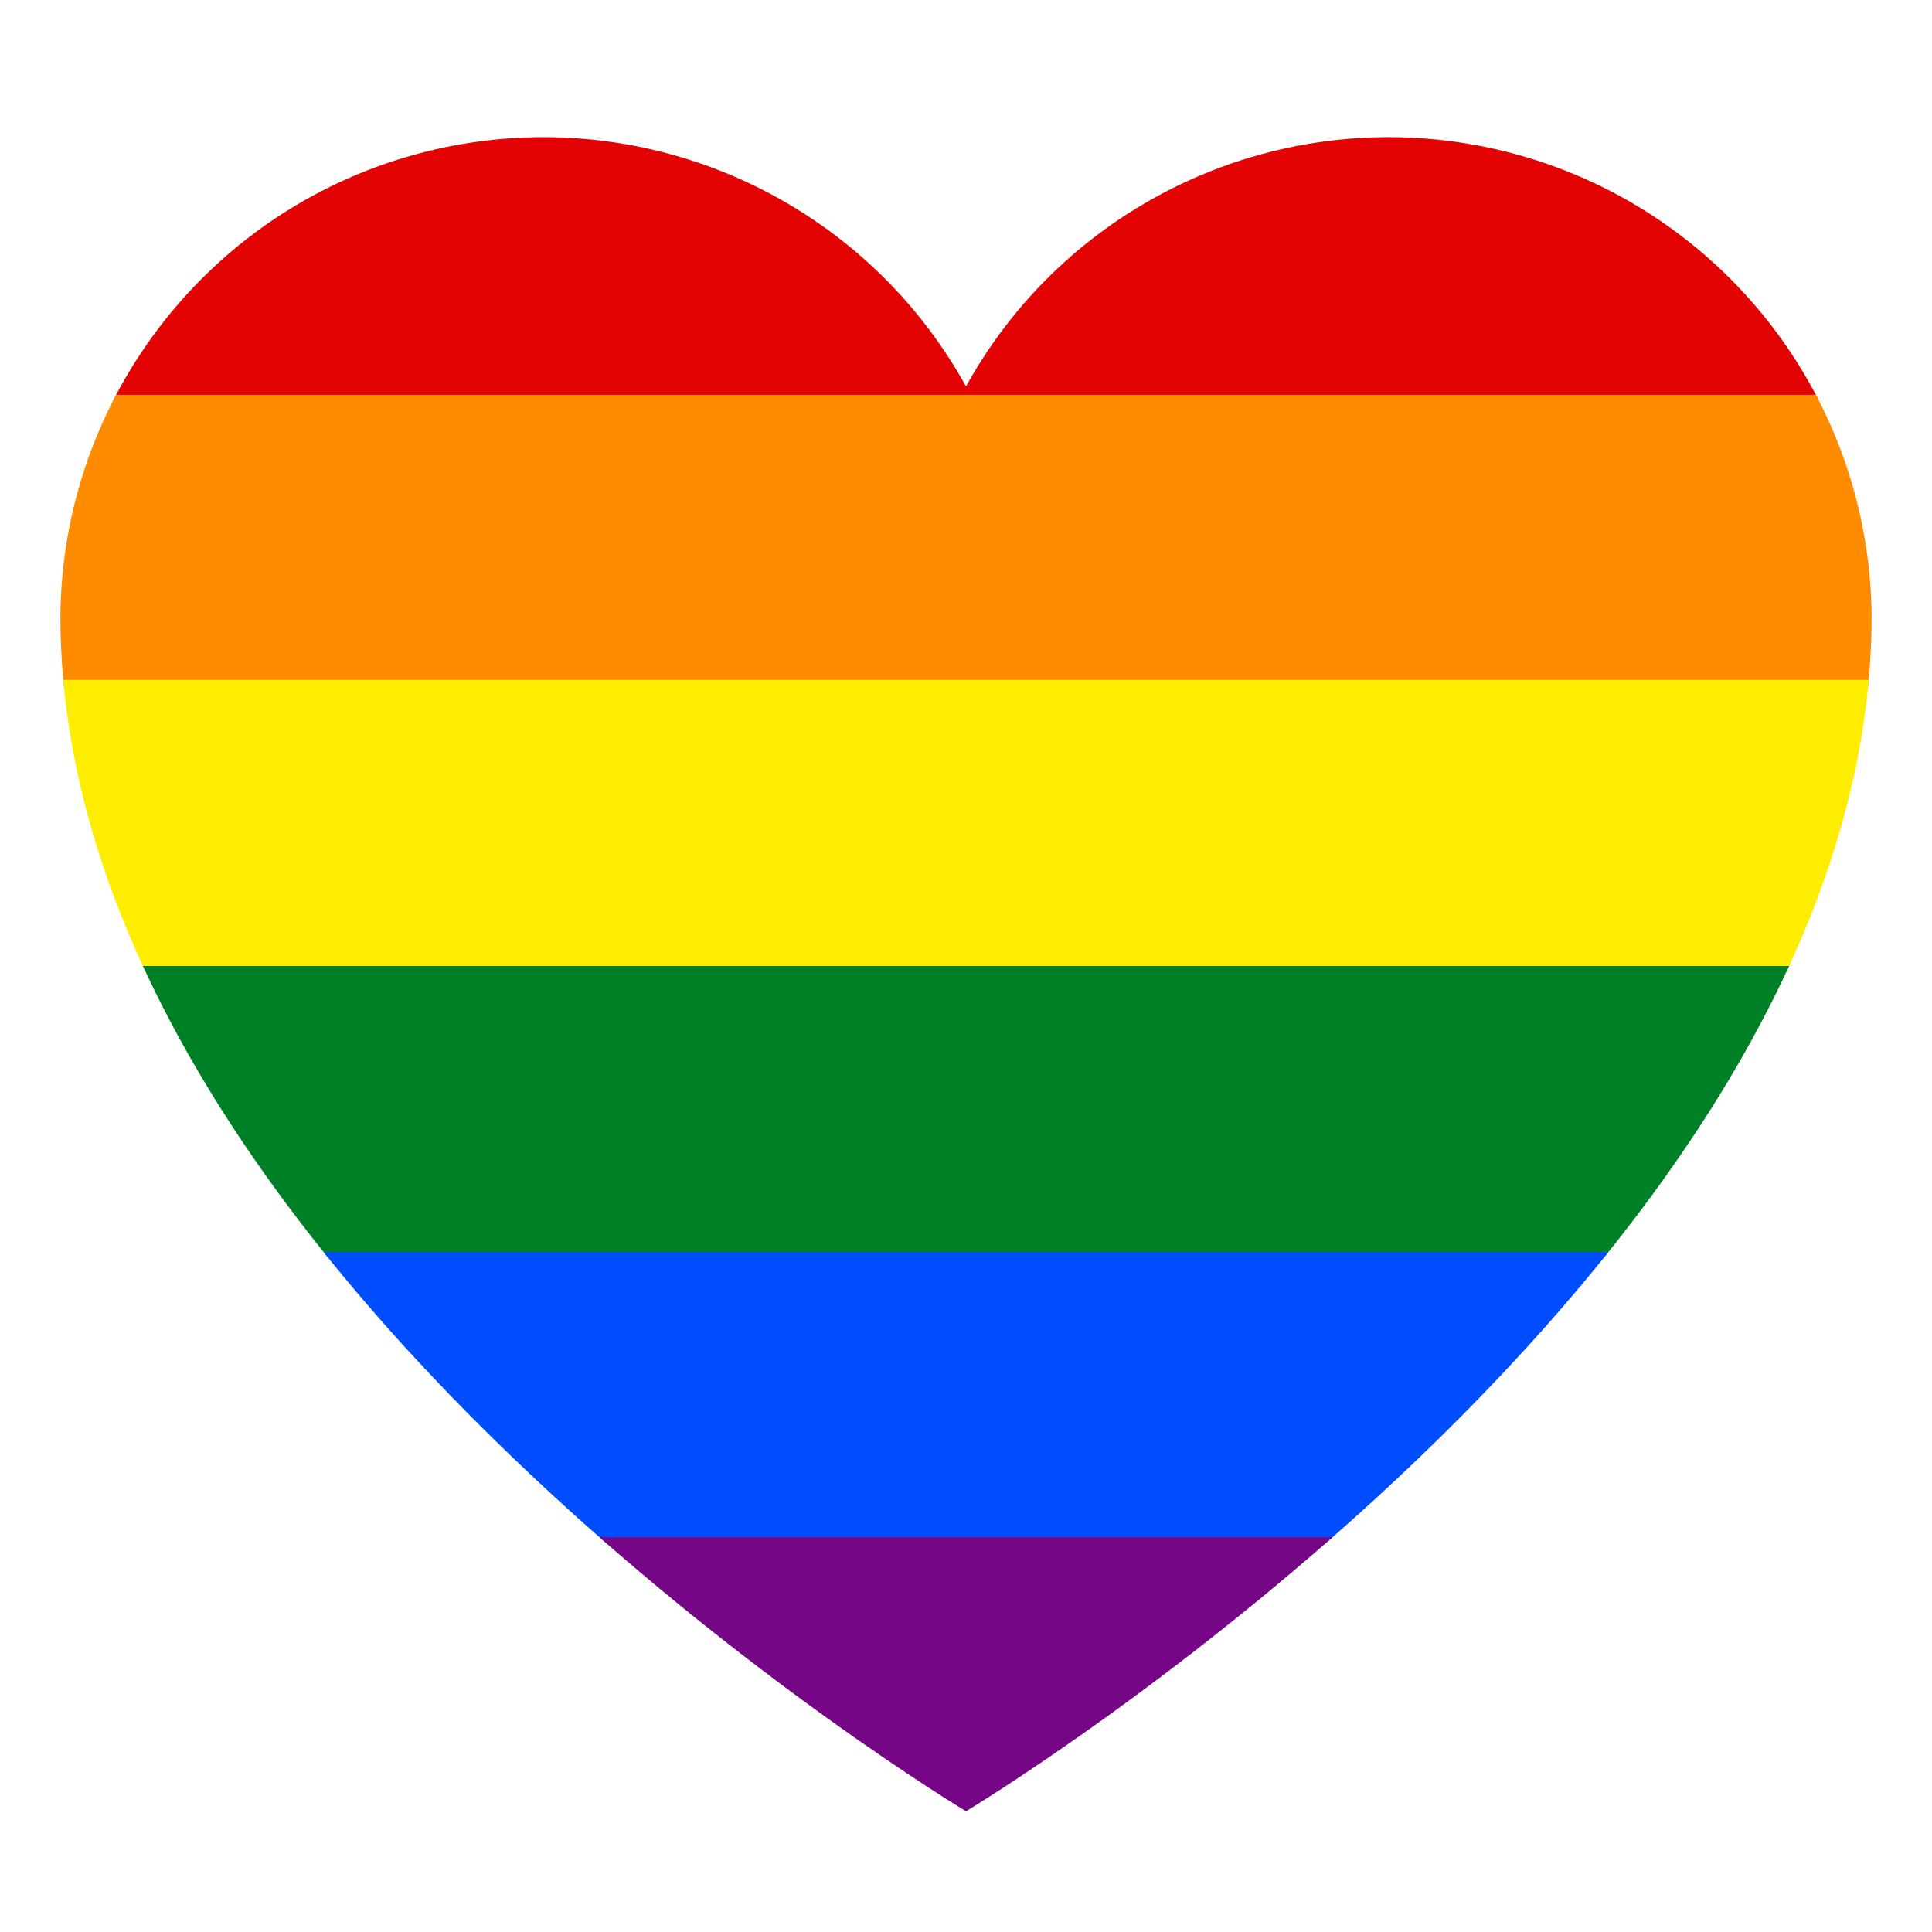
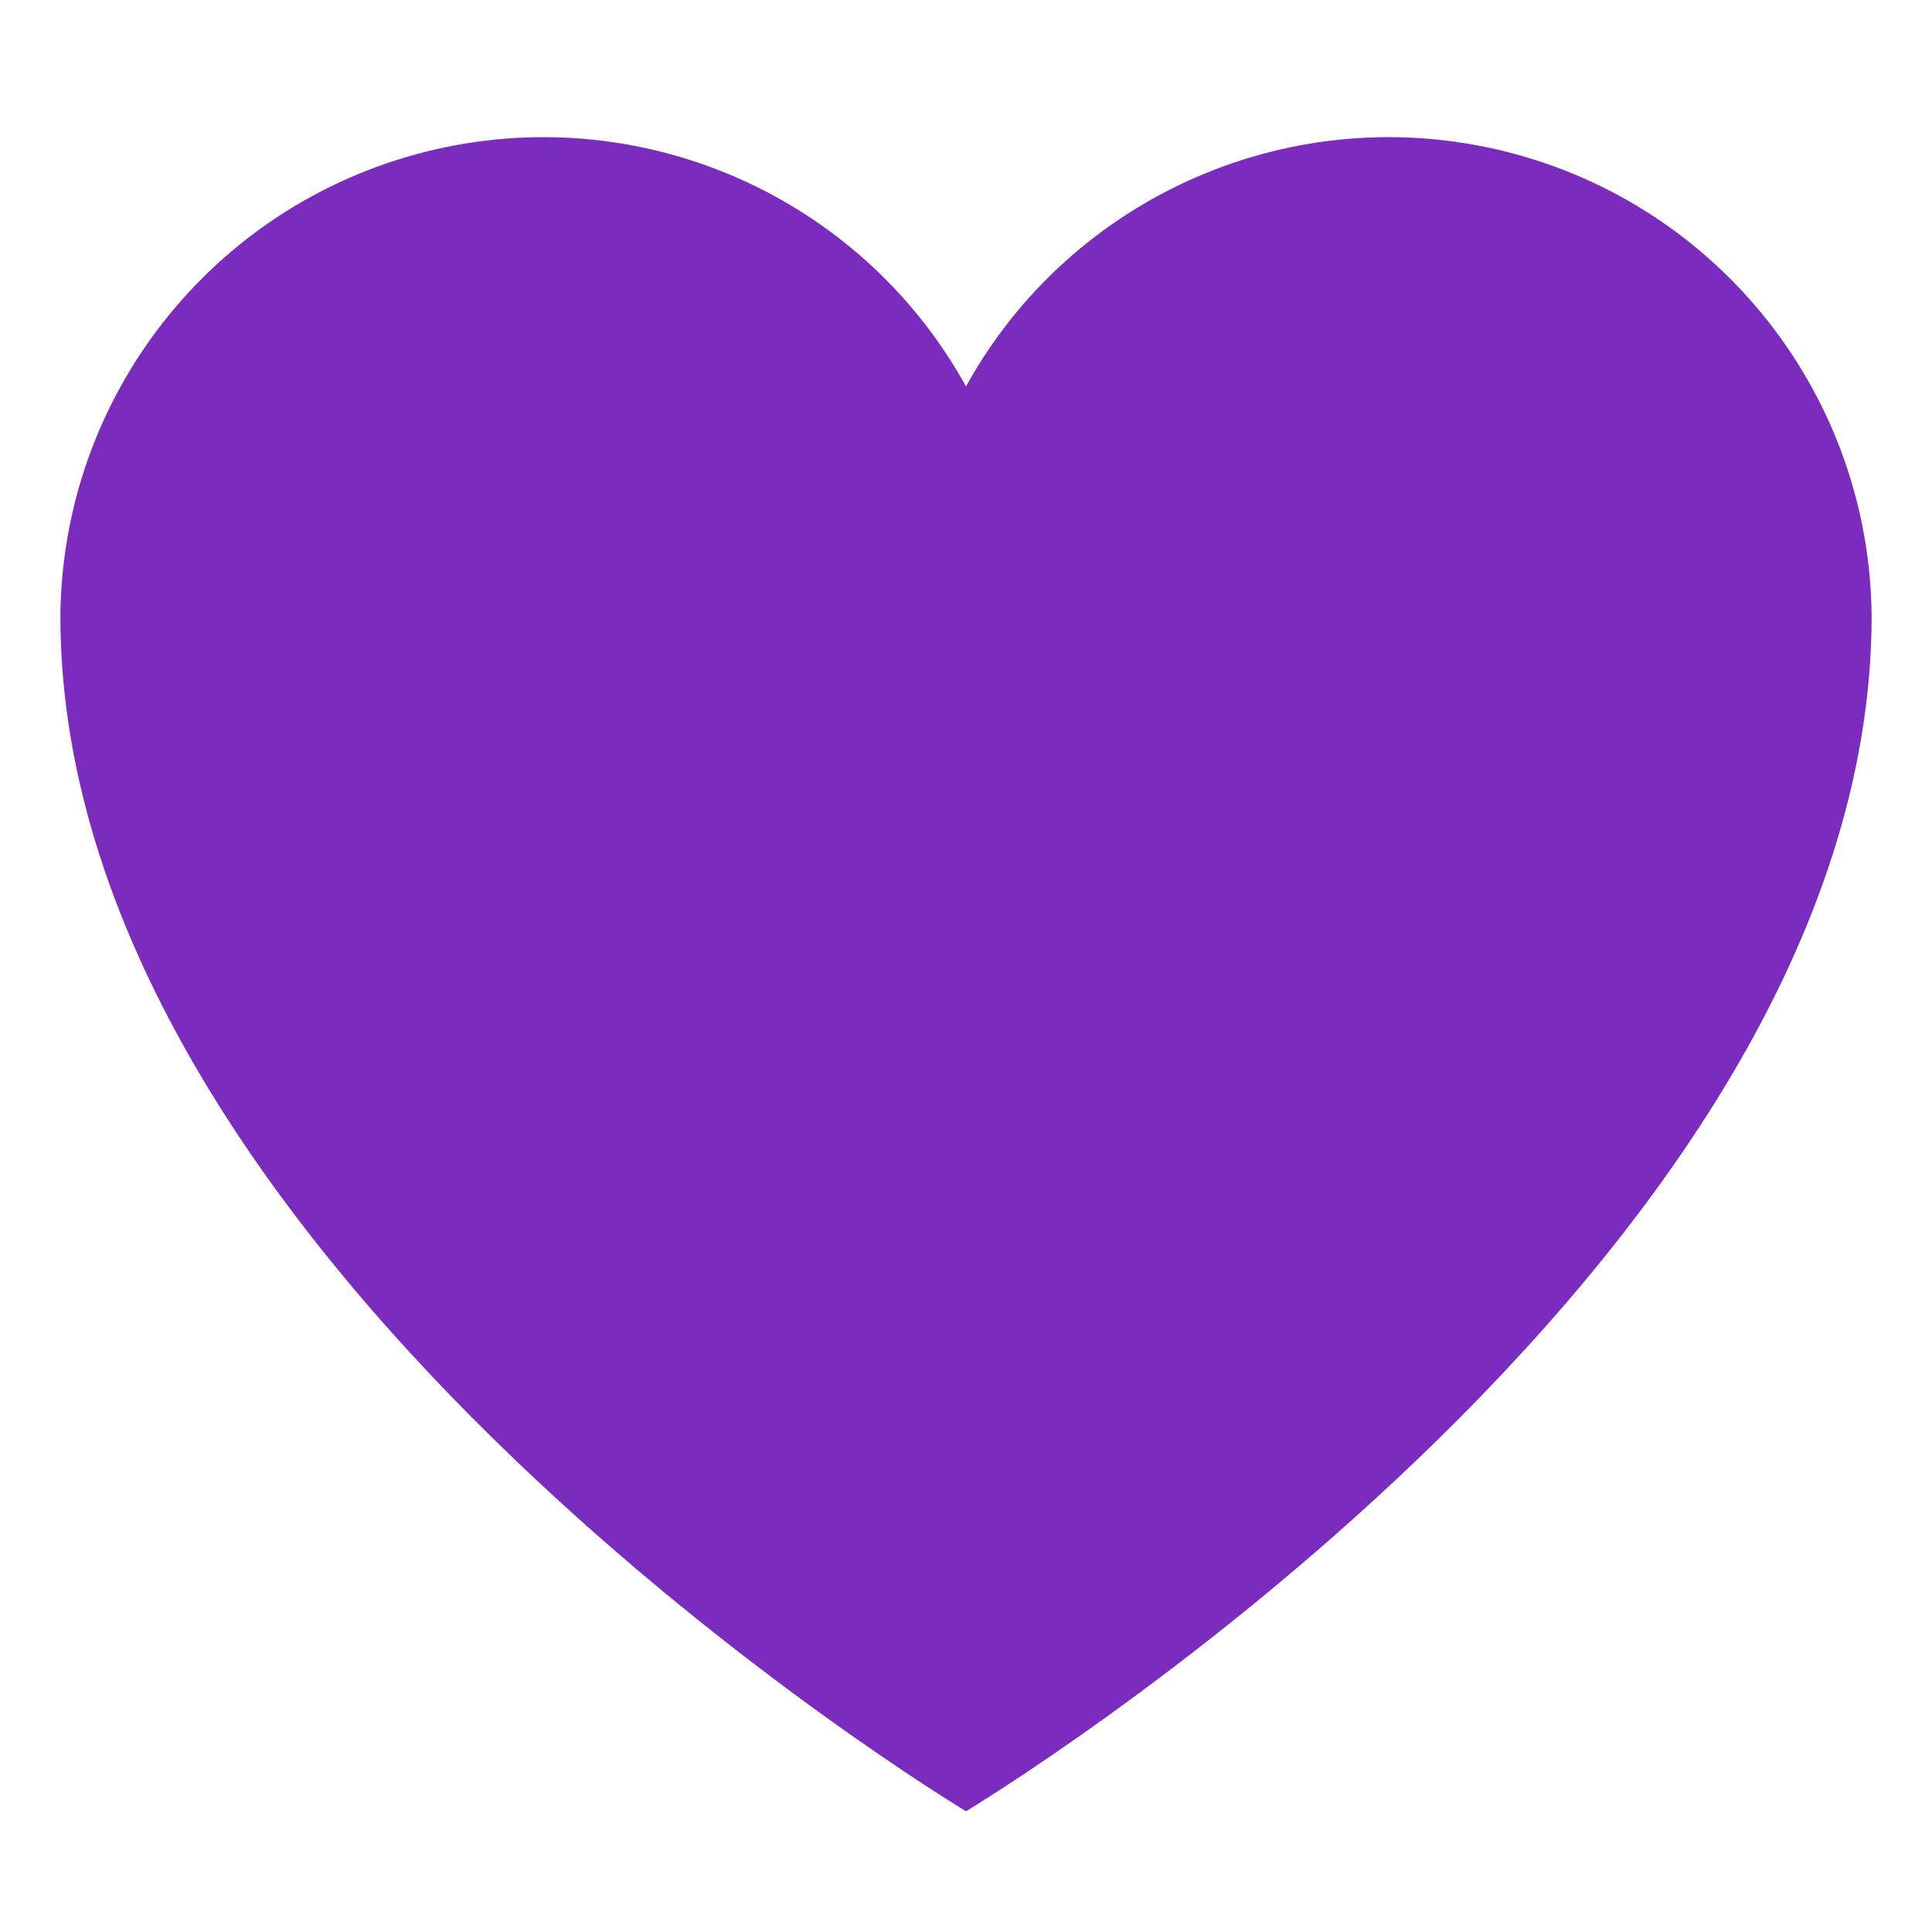
<svg xmlns="http://www.w3.org/2000/svg" viewBox="3 3.5 16 16">
  <defs>
    <clipPath id="h">
      <path d="M11 18.5S3.5 14 3.5 8.6A4 4 0 0 1 11 6.7a4 4 0 0 1 7.5 1.9C18.5 14 11 18.5 11 18.5z" />
    </clipPath>
  </defs>
  <g clip-path="url(#h)">
-     <rect x="3" y="4.40" width="16" height="2.42" fill="#E40303" />
-     <rect x="3" y="6.77" width="16" height="2.42" fill="#FF8C00" />
-     <rect x="3" y="9.13" width="16" height="2.42" fill="#FFED00" />
-     <rect x="3" y="11.50" width="16" height="2.42" fill="#008026" />
-     <rect x="3" y="13.87" width="16" height="2.42" fill="#004DFF" />
-     <rect x="3" y="16.23" width="16" height="2.42" fill="#750787" />
+     <rect x="3" y="3" width="16" height="17" fill="#7B2CBF" />
  </g>
</svg>
